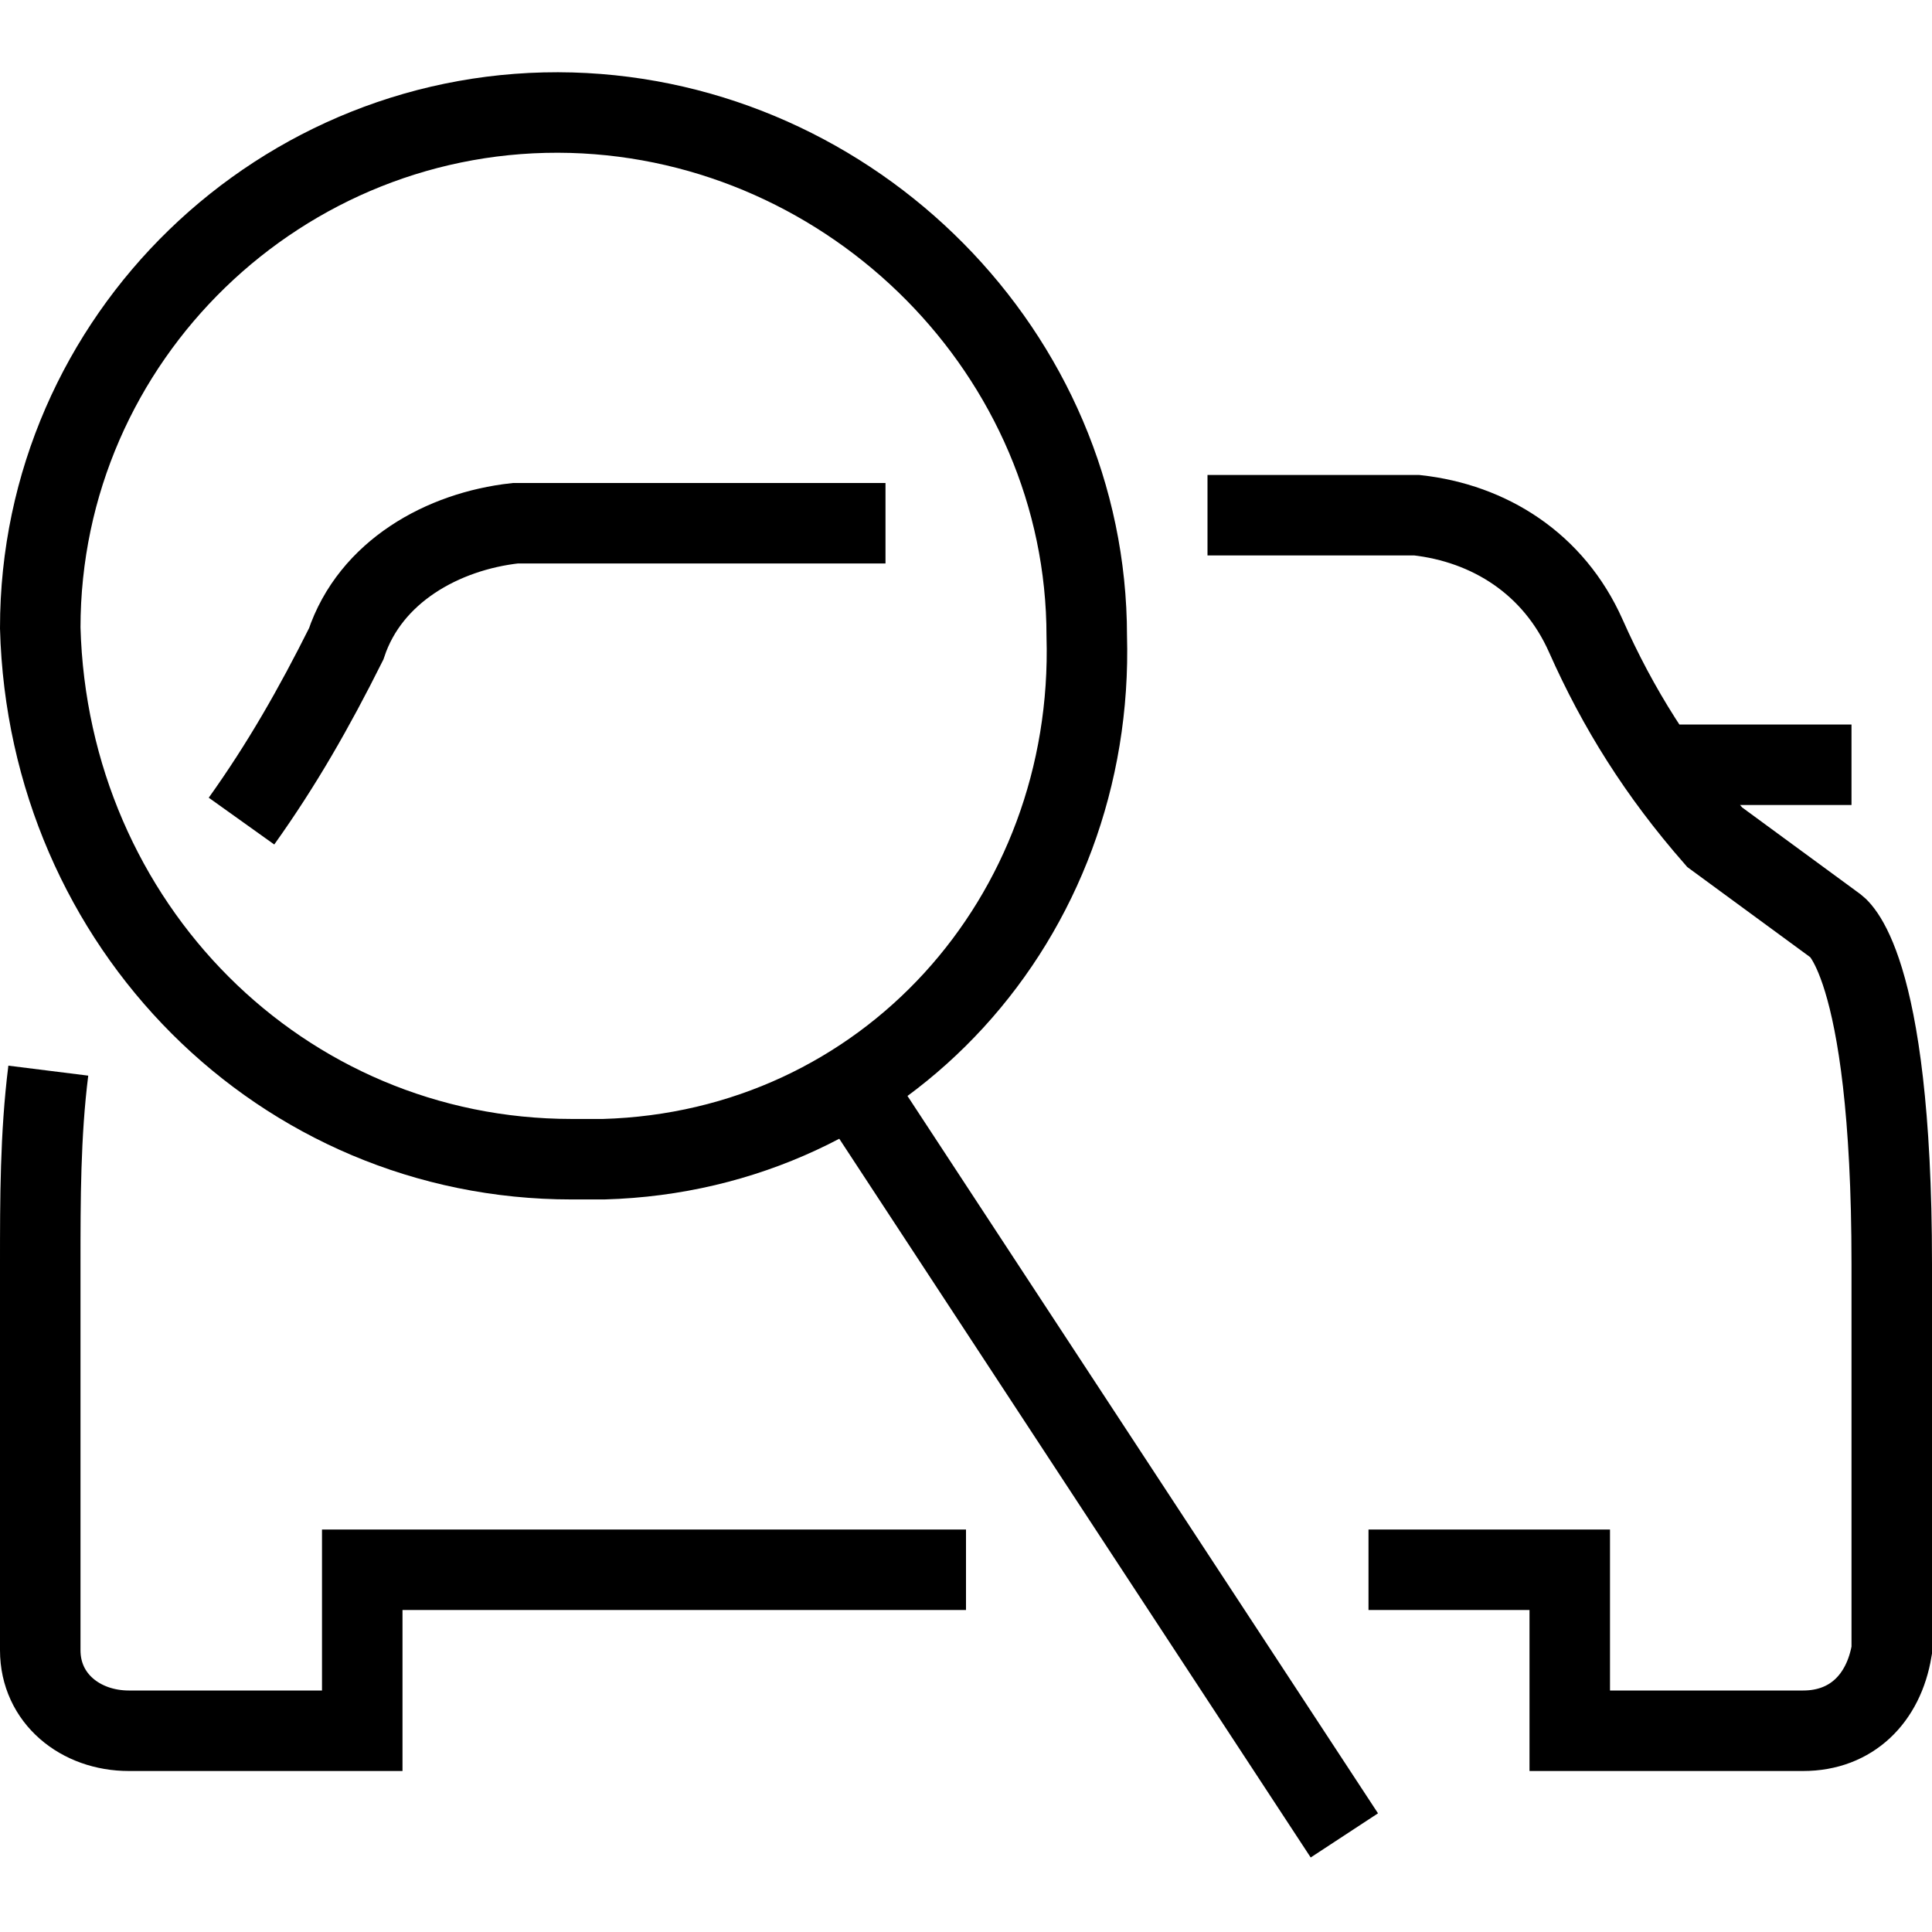
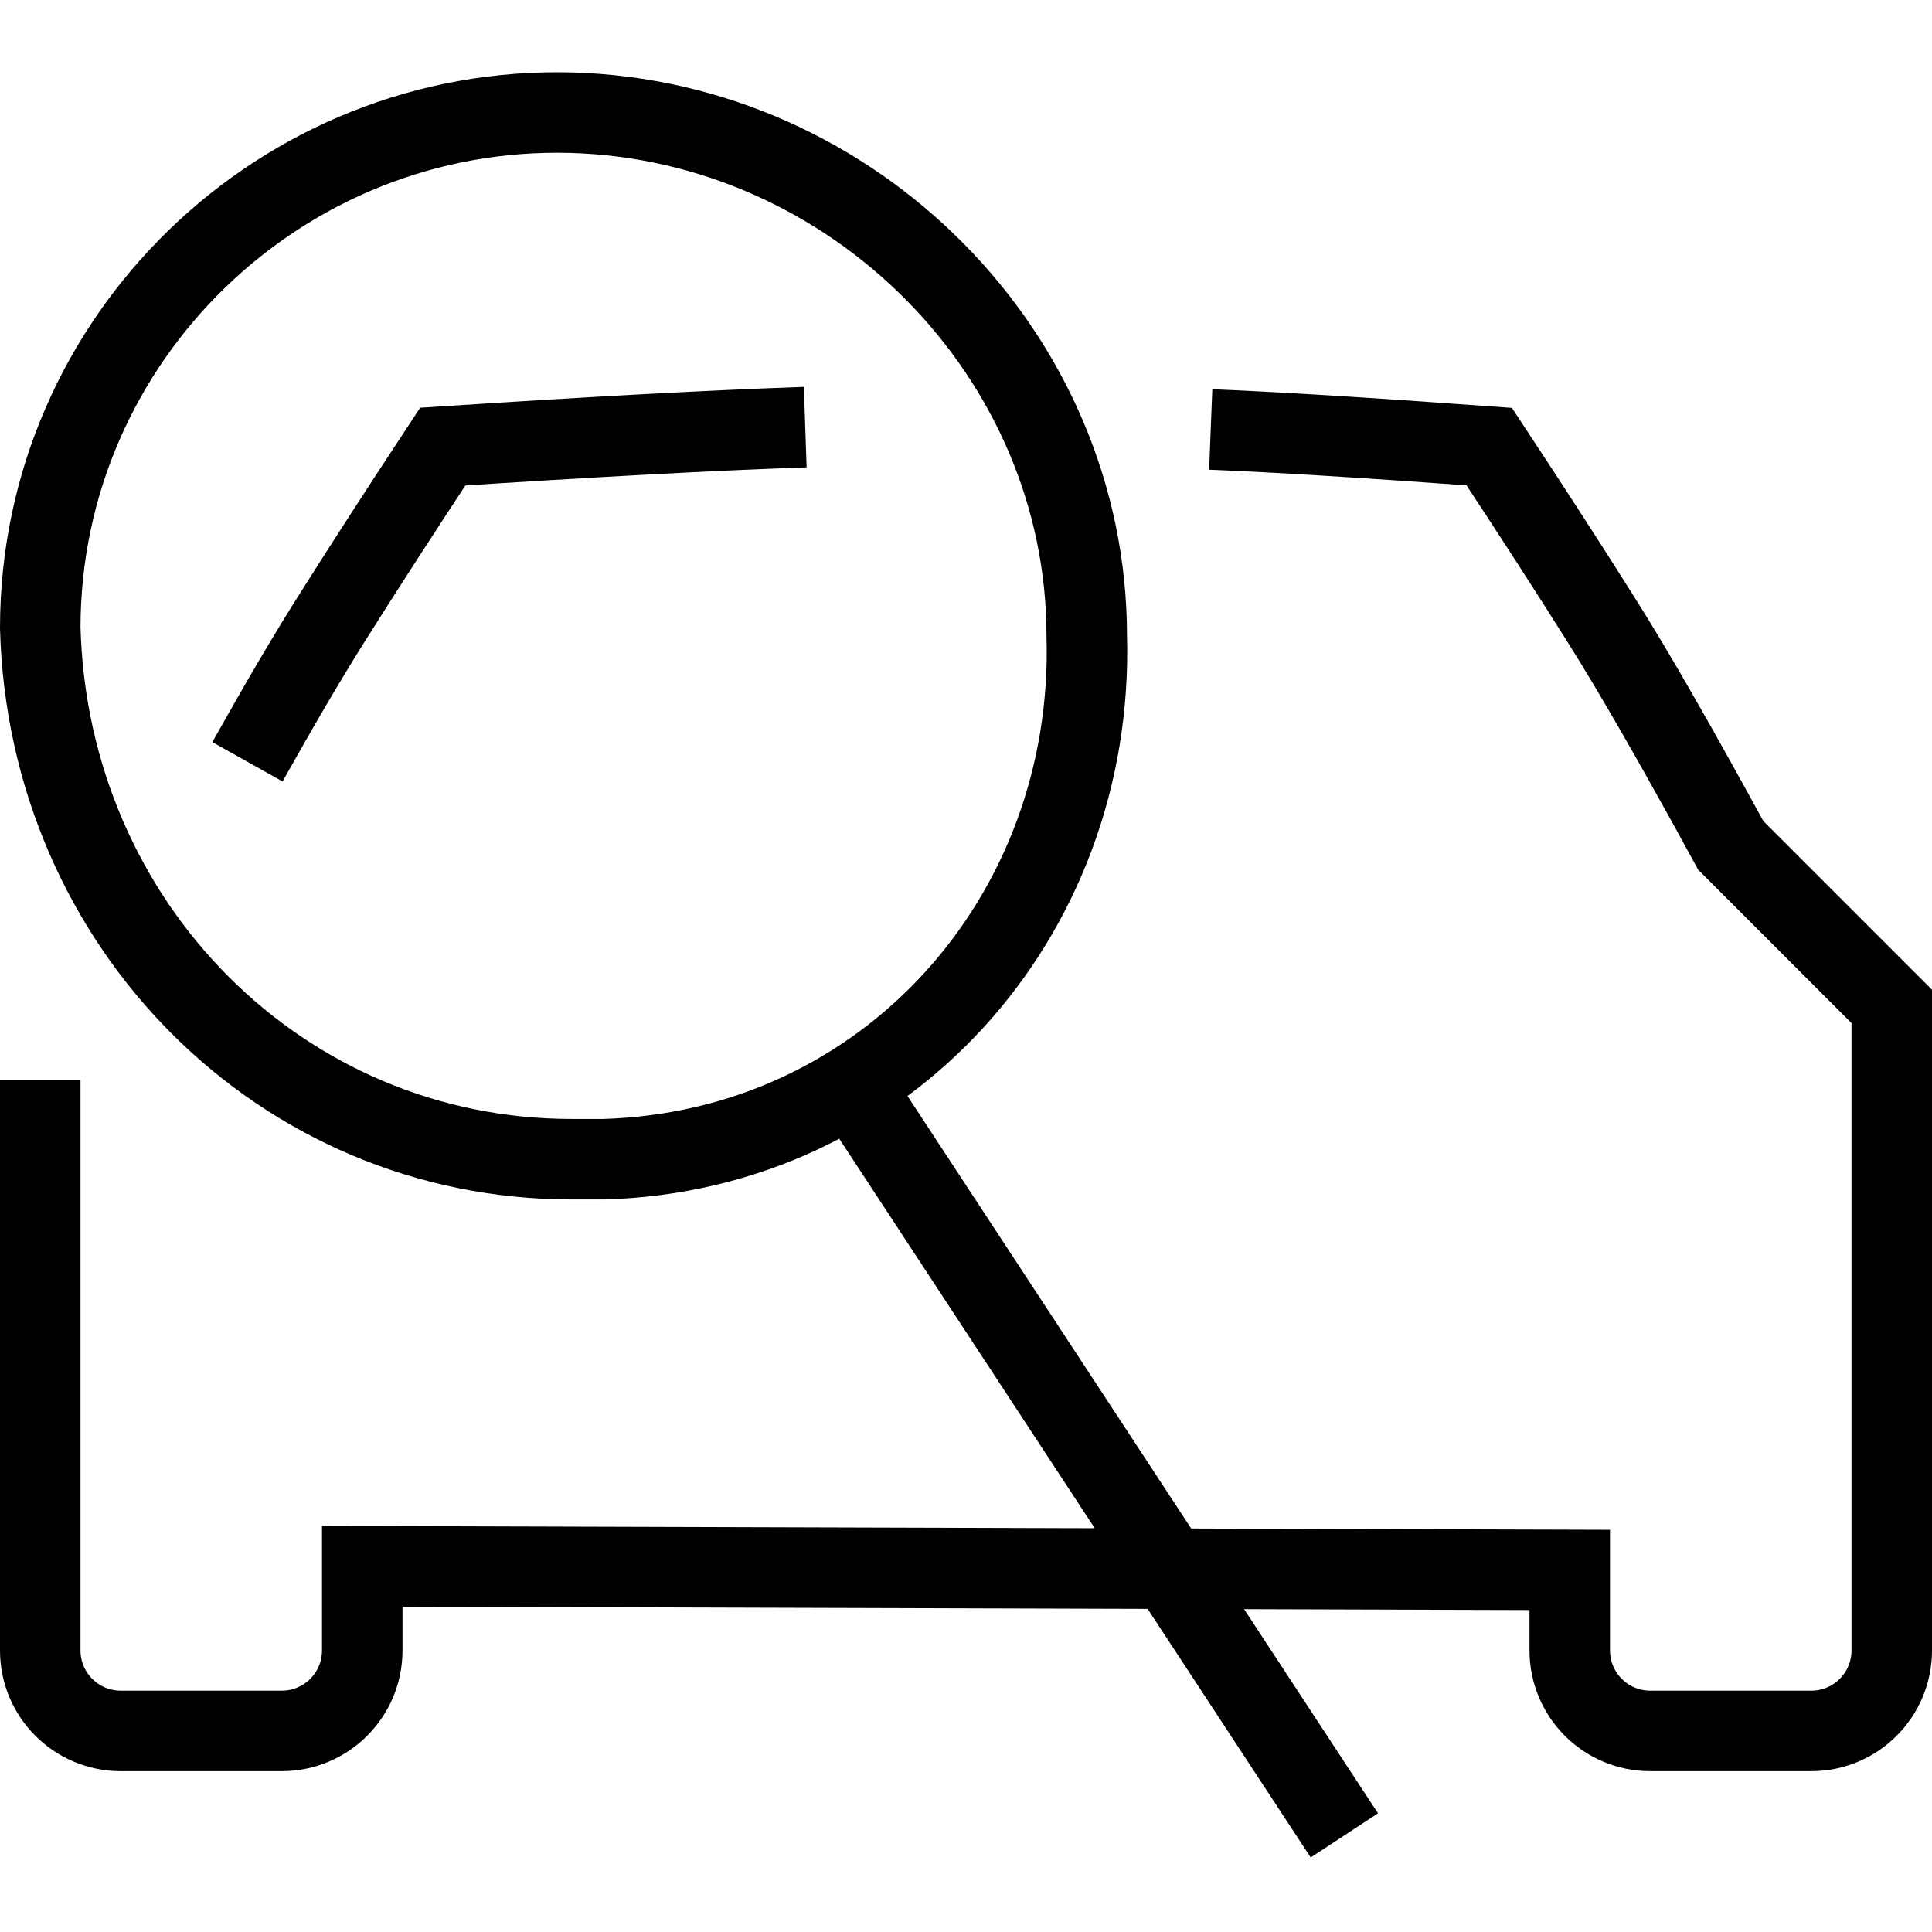
<svg xmlns="http://www.w3.org/2000/svg" width="24" height="24" viewBox="0 0 24 24" version="1.1">
  <g stroke="currentColor" stroke-width="1" fill="none" fill-rule="evenodd">
-     <path d="M23,9.5 L20.6,9.5 M0.6,13.3 C0.5,14.1 0.5,14.9 0.5,15.7 L0.5,20.5 C0.5,21.1 1,21.5 1.6,21.5 L4.5,21.5 L4.5,19.5 L12,19.5 M17,19.5 L19.5,19.5 L19.5,21.5 L22.4,21.5 C23,21.5 23.4,21.1 23.5,20.5 L23.5,15.7 C23.5,11.9 22.8,11.5 22.8,11.5 L21.3,10.4 C20.6,9.6 20.1,8.8 19.7,7.9 C19.3,7 18.5,6.5 17.6,6.4 L15,6.4 M11,6.5 L6.4,6.5 C5.5,6.6 4.6,7.1 4.3,8 C3.9,8.8 3.5,9.5 3,10.2" />
+     <path d="M0.5,13.419 L0.5,20.502 C0.5,21.055 0.948,21.502 1.5,21.502 L3.5,21.502 C4.052,21.502 4.5,21.055 4.5,20.502 L4.5,19.457 L19.5,19.502 L19.5,20.502 C19.5,21.055 19.948,21.502 20.5,21.502 L22.5,21.502 C23.052,21.502 23.5,21.055 23.5,20.502 L23.5,12.502 L21.5,10.502 C20.839,9.29 20.309,8.366 19.909,7.73 C19.509,7.093 19.039,6.366 18.5,5.548 C16.957,5.436 15.804,5.365 15.04,5.335 M10.003,5.306 C8.863,5.345 7.362,5.426 5.5,5.548 C4.961,6.366 4.491,7.093 4.091,7.73 C3.814,8.17 3.475,8.747 3.074,9.463" />
    <path d="M16.7,22.8 L10.6,13.5 L16.7,22.8 Z M13.5,7.9 C13.6,11.4 11,14.3 7.5,14.4 C7.4,14.4 7.2,14.4 7.1,14.4 C3.5,14.4 0.6,11.5 0.5,7.8 C0.5,4.2 3.5,1.3 7.1,1.4 C10.6,1.5 13.5,4.4 13.5,7.9 Z" />
  </g>
</svg>
